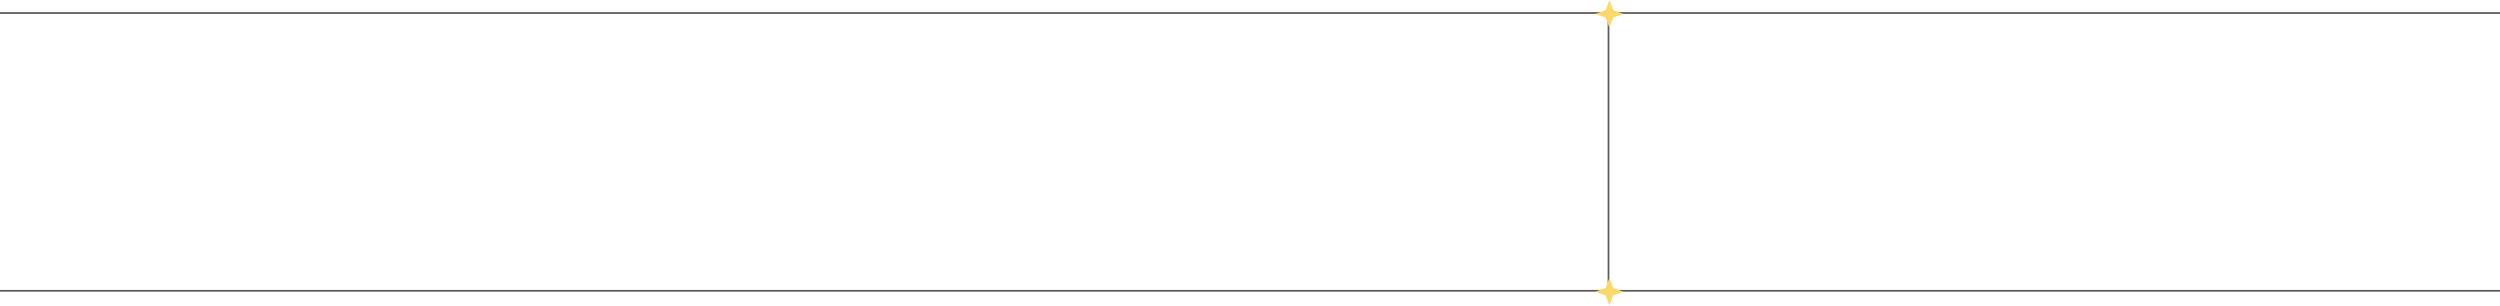
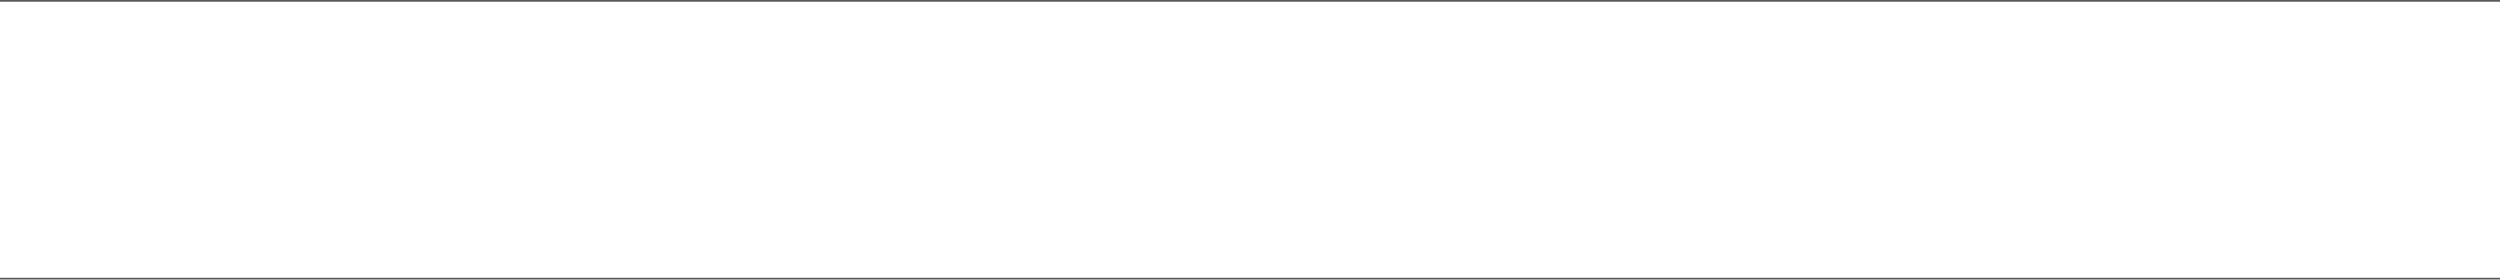
- <svg xmlns="http://www.w3.org/2000/svg" width="1440" height="176" viewBox="0 0 1440 176" fill="none">
-   <line y1="7.5" x2="1440" y2="7.5" stroke="#5A5A5A" />
-   <line y1="167.5" x2="1440" y2="167.5" stroke="#5A5A5A" />
-   <line x1="926.5" y1="168" x2="926.5" y2="7" stroke="#5A5A5A" />
-   <path d="M927 160L929.161 165.839L935 168L929.161 170.161L927 176L924.839 170.161L919 168L924.839 165.839L927 160Z" fill="#FAD869" />
-   <path d="M927 0L929.161 5.839L935 8L929.161 10.161L927 16L924.839 10.161L919 8L924.839 5.839L927 0Z" fill="#FAD869" />
+ <svg xmlns="http://www.w3.org/2000/svg" width="1440" height="161" viewBox="0 0 1440 161" fill="none">
+   <line y1="0.5" x2="1440" y2="0.5" stroke="#5A5A5A" />
+   <line y1="160.5" x2="1440" y2="160.5" stroke="#5A5A5A" />
</svg>
